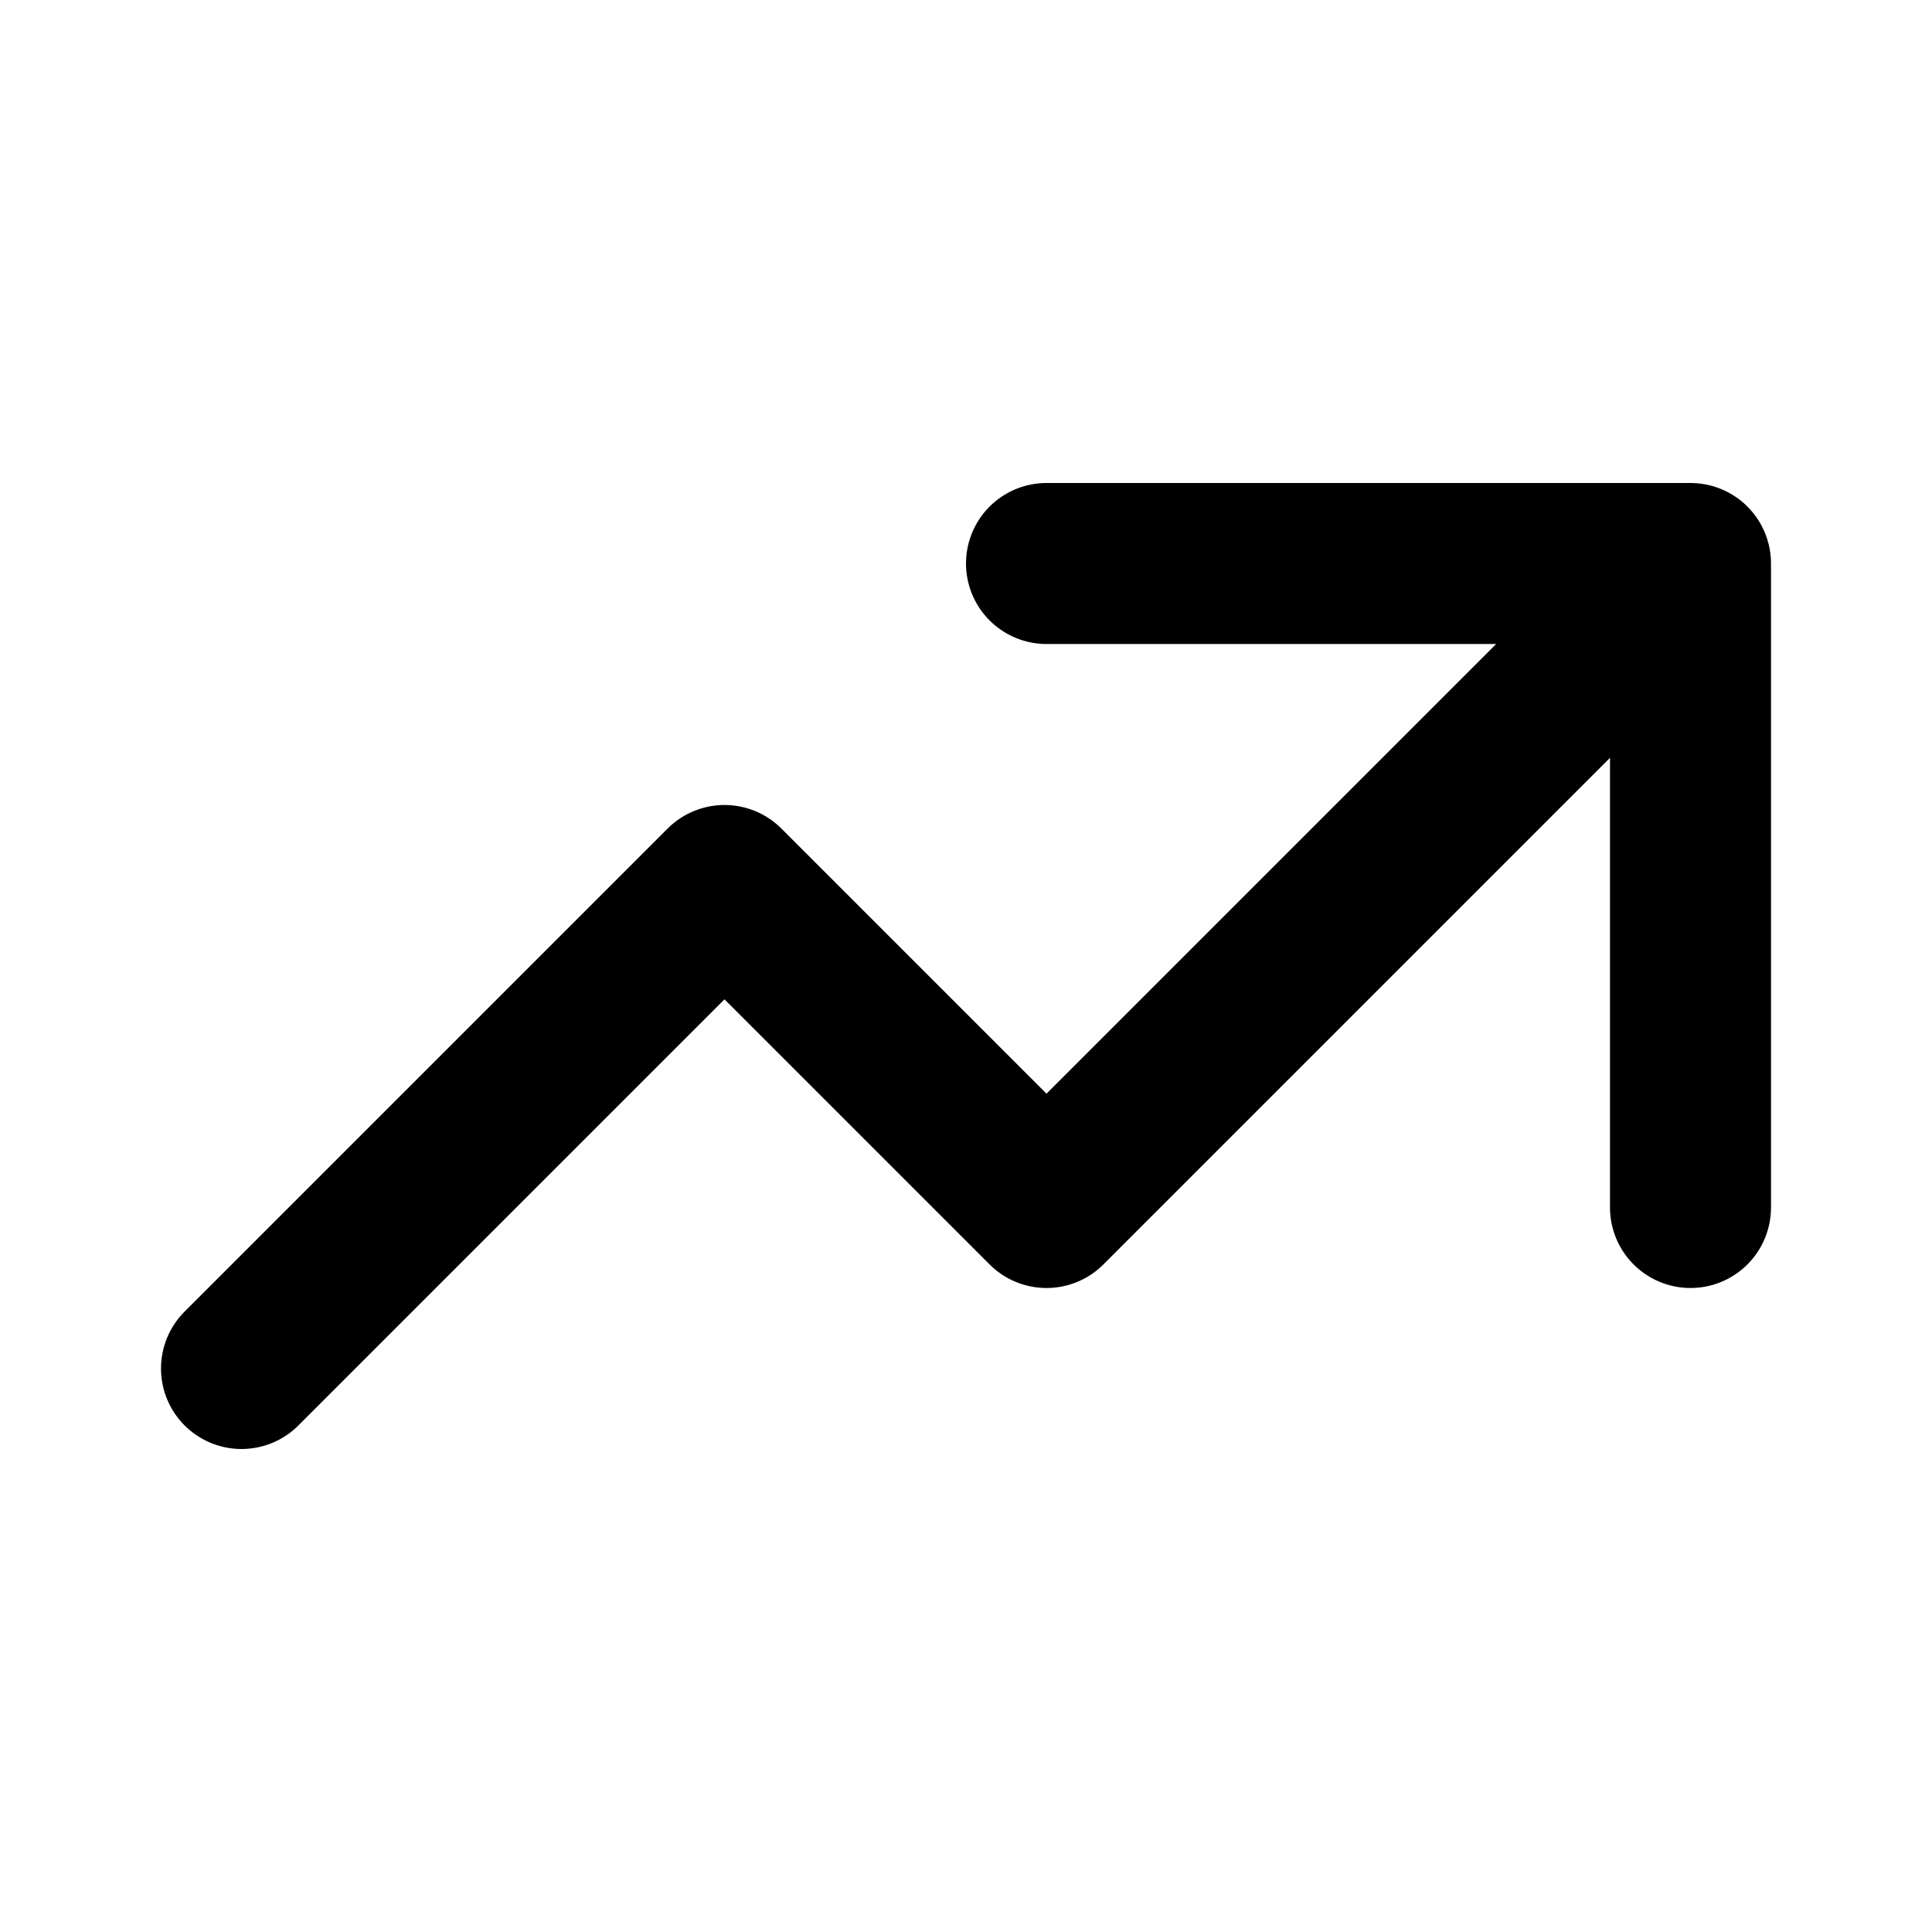
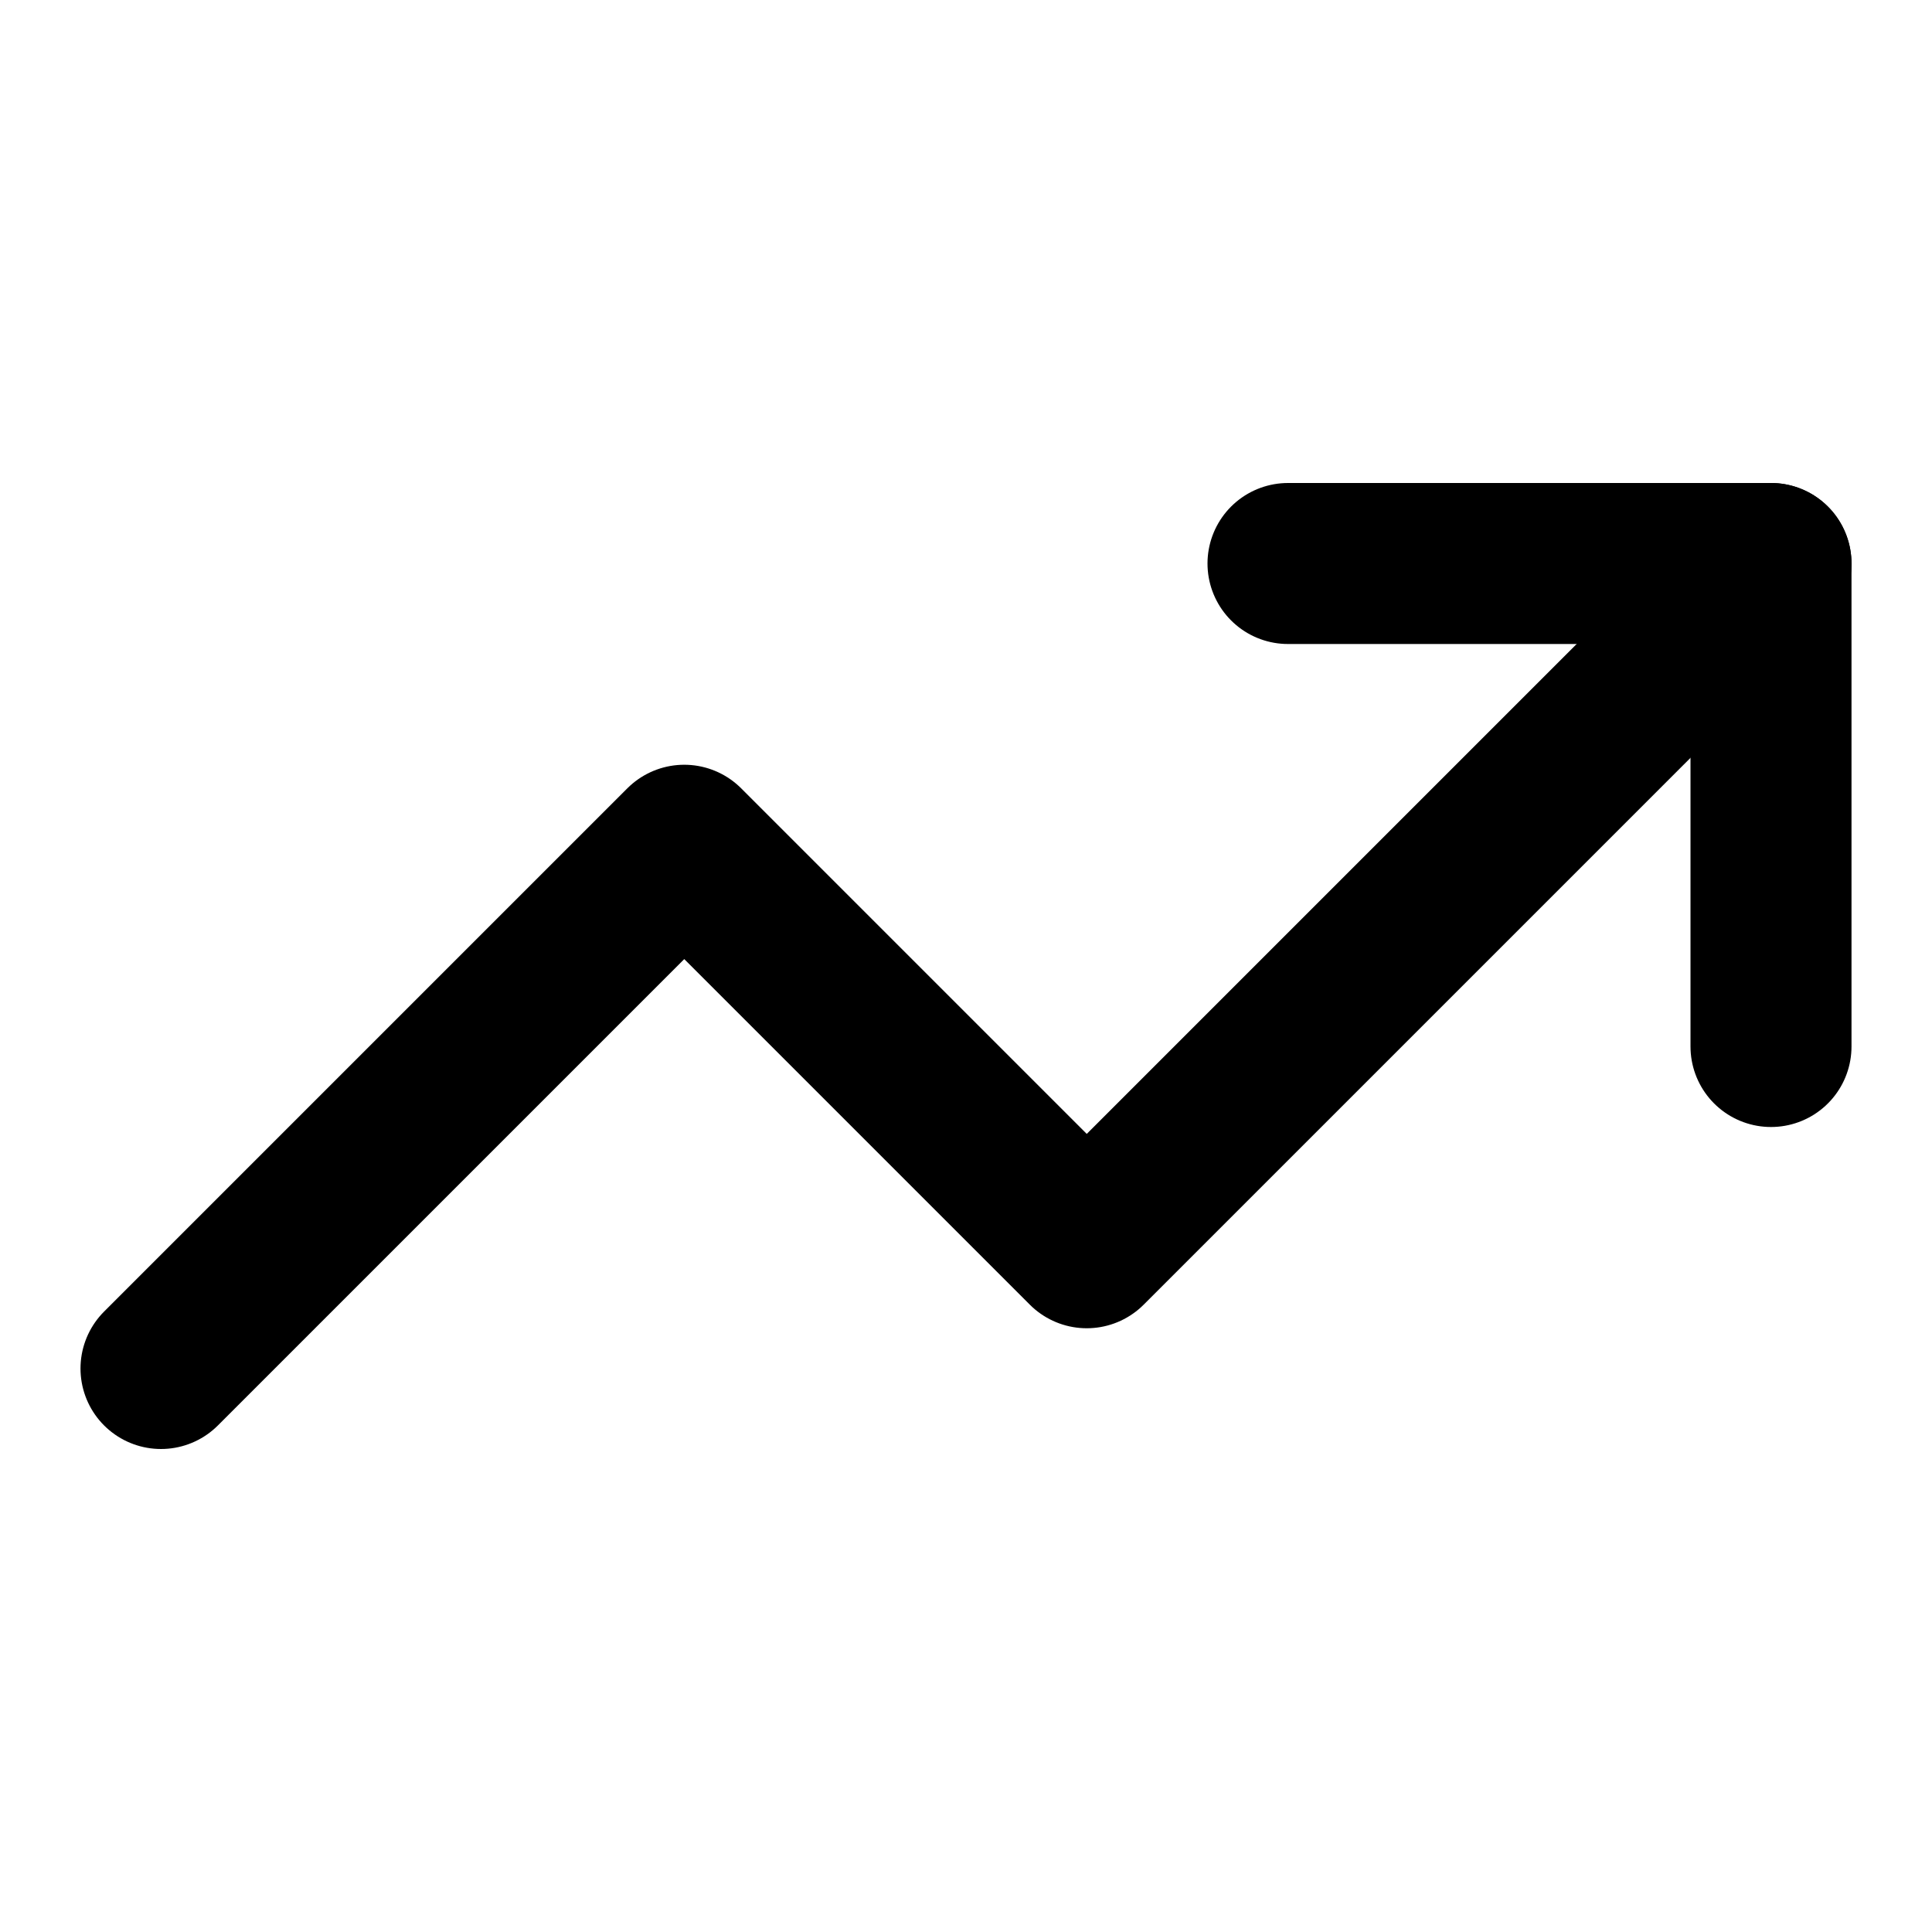
- <svg xmlns="http://www.w3.org/2000/svg" width="24" height="24" fill="none" viewBox="0 0 24 24">
-   <path stroke="currentColor" stroke-linecap="round" stroke-linejoin="round" stroke-width="2" d="M13 7h8m0 0v8m0-8-8 8-4-4-6 6" />
+ <svg xmlns="http://www.w3.org/2000/svg" width="24" height="24" viewBox="0 0 24 24" fill="none" stroke="currentColor" stroke-width="2" stroke-linecap="round" stroke-linejoin="round">
+   <polyline points="22 7 13.5 15.5 8.5 10.5 2 17" />
+   <polyline points="16 7 22 7 22 13" />
</svg>
